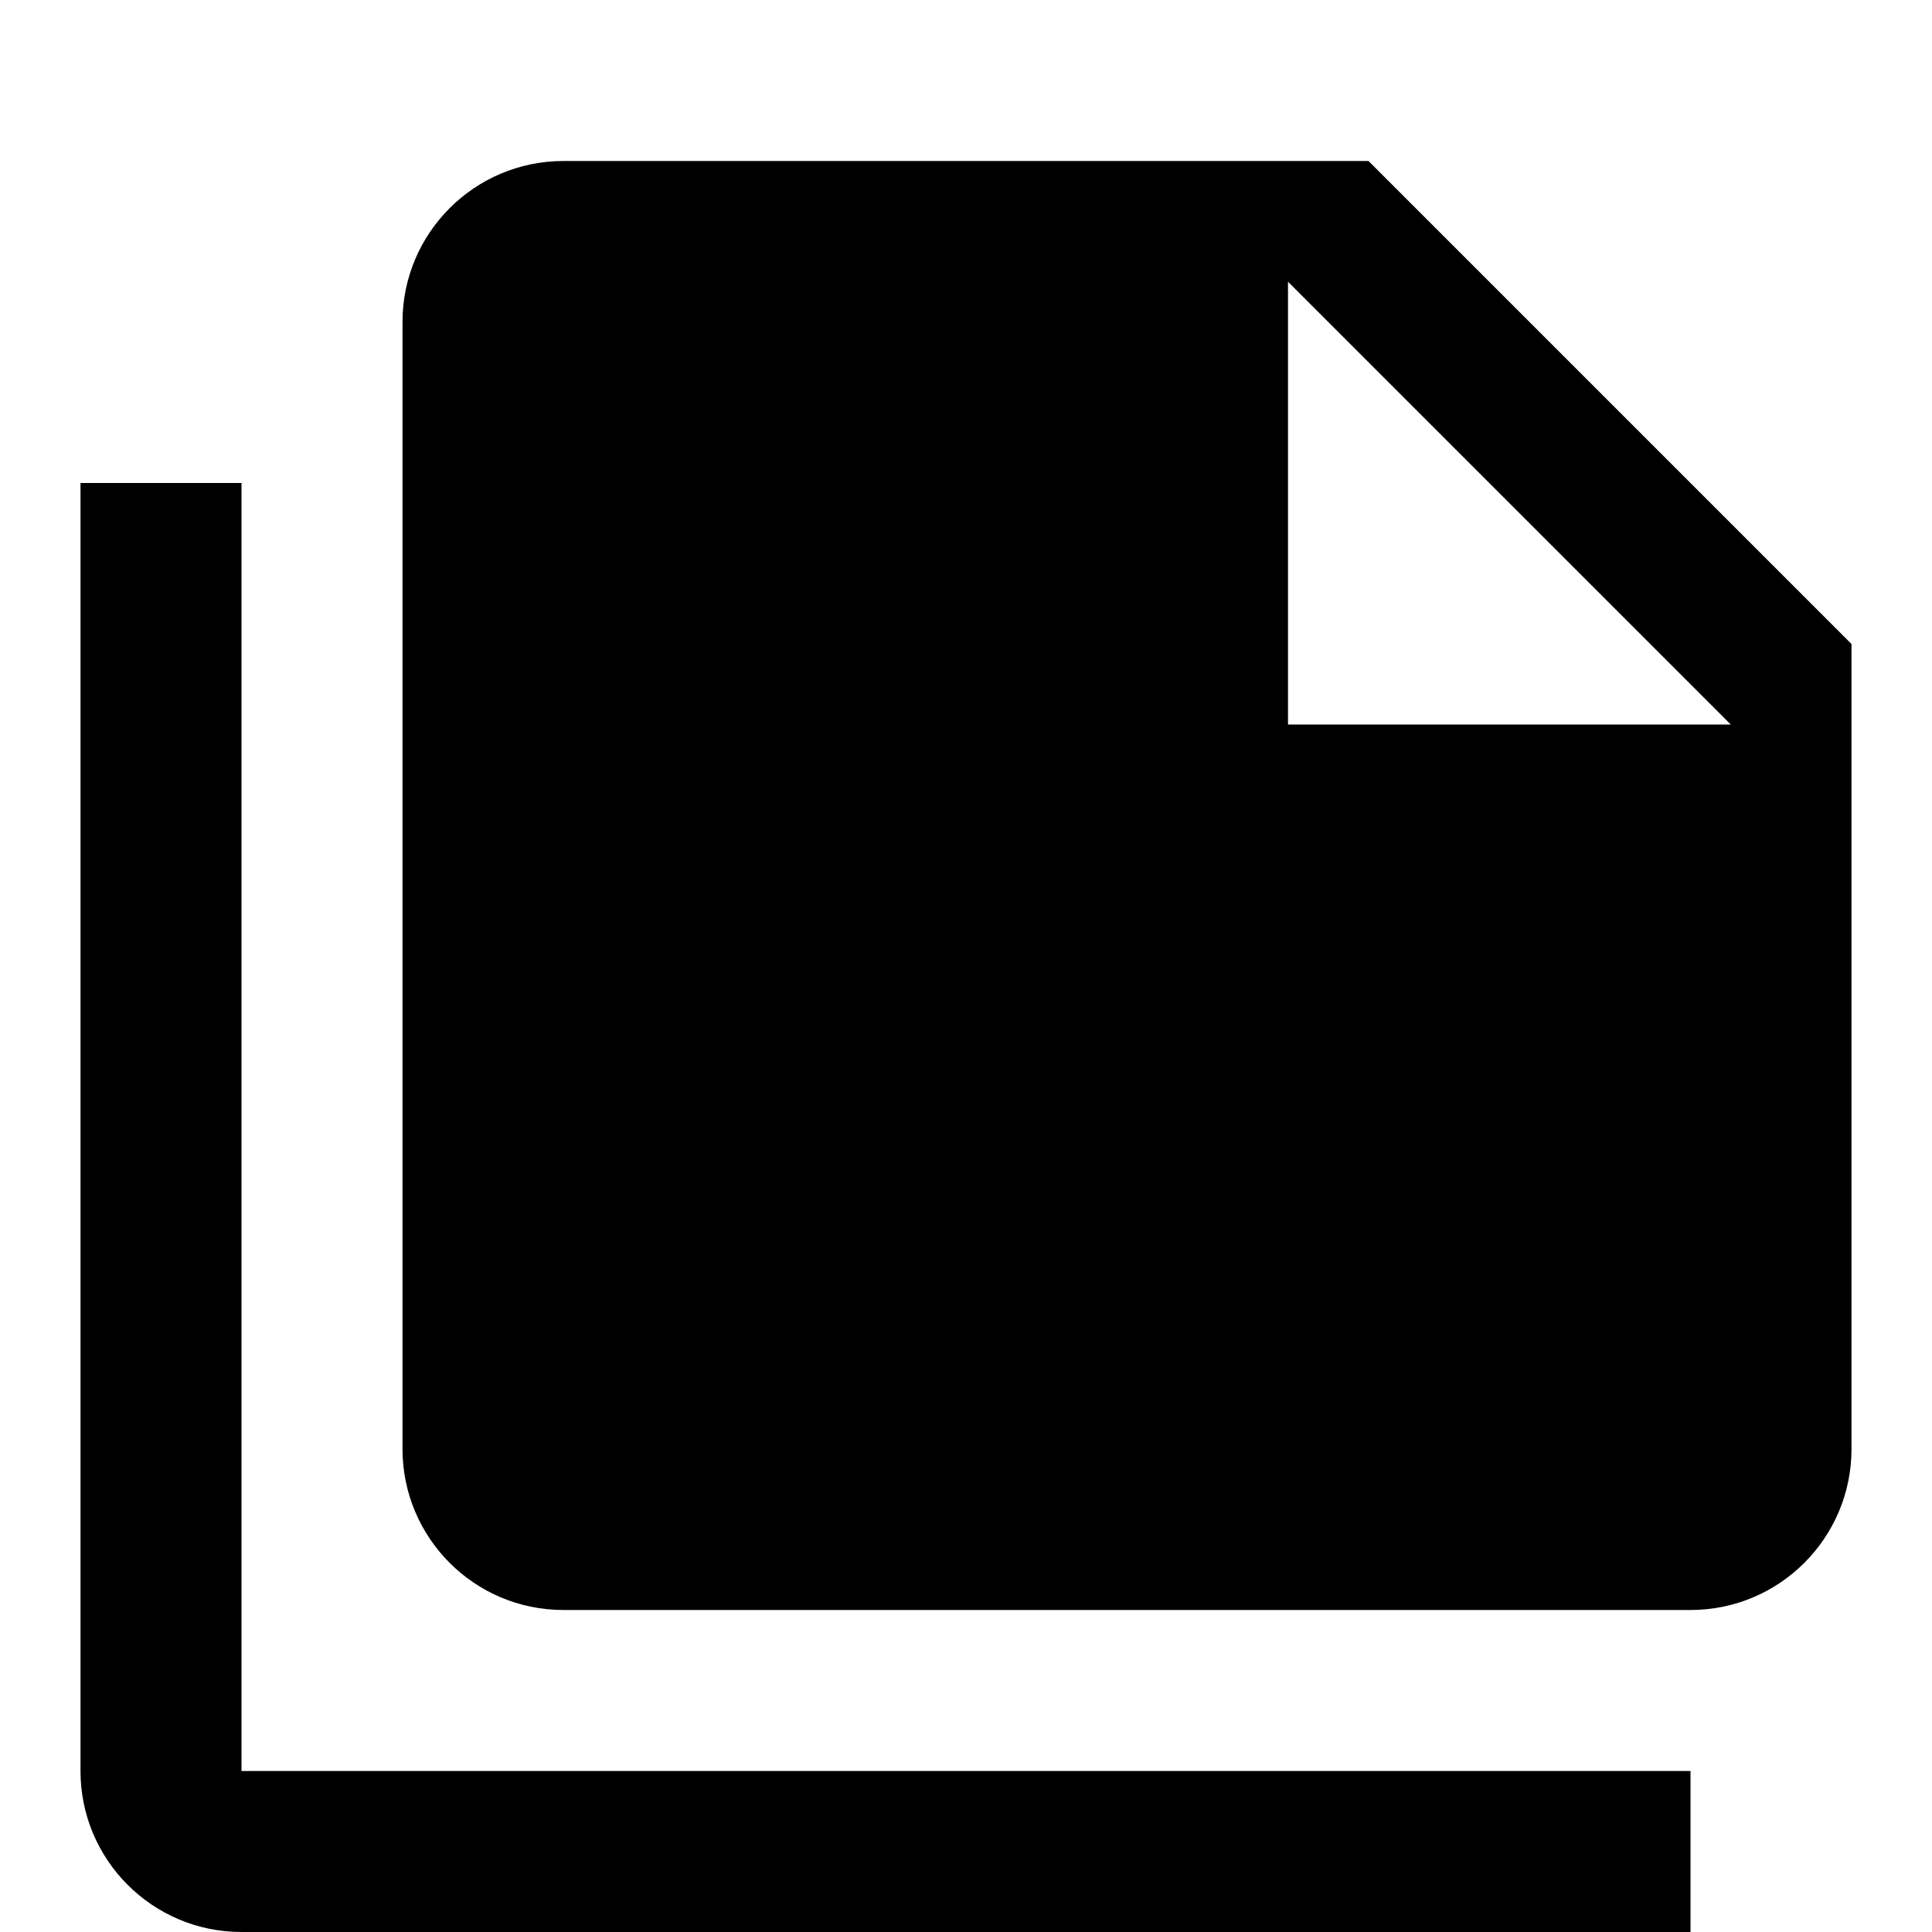
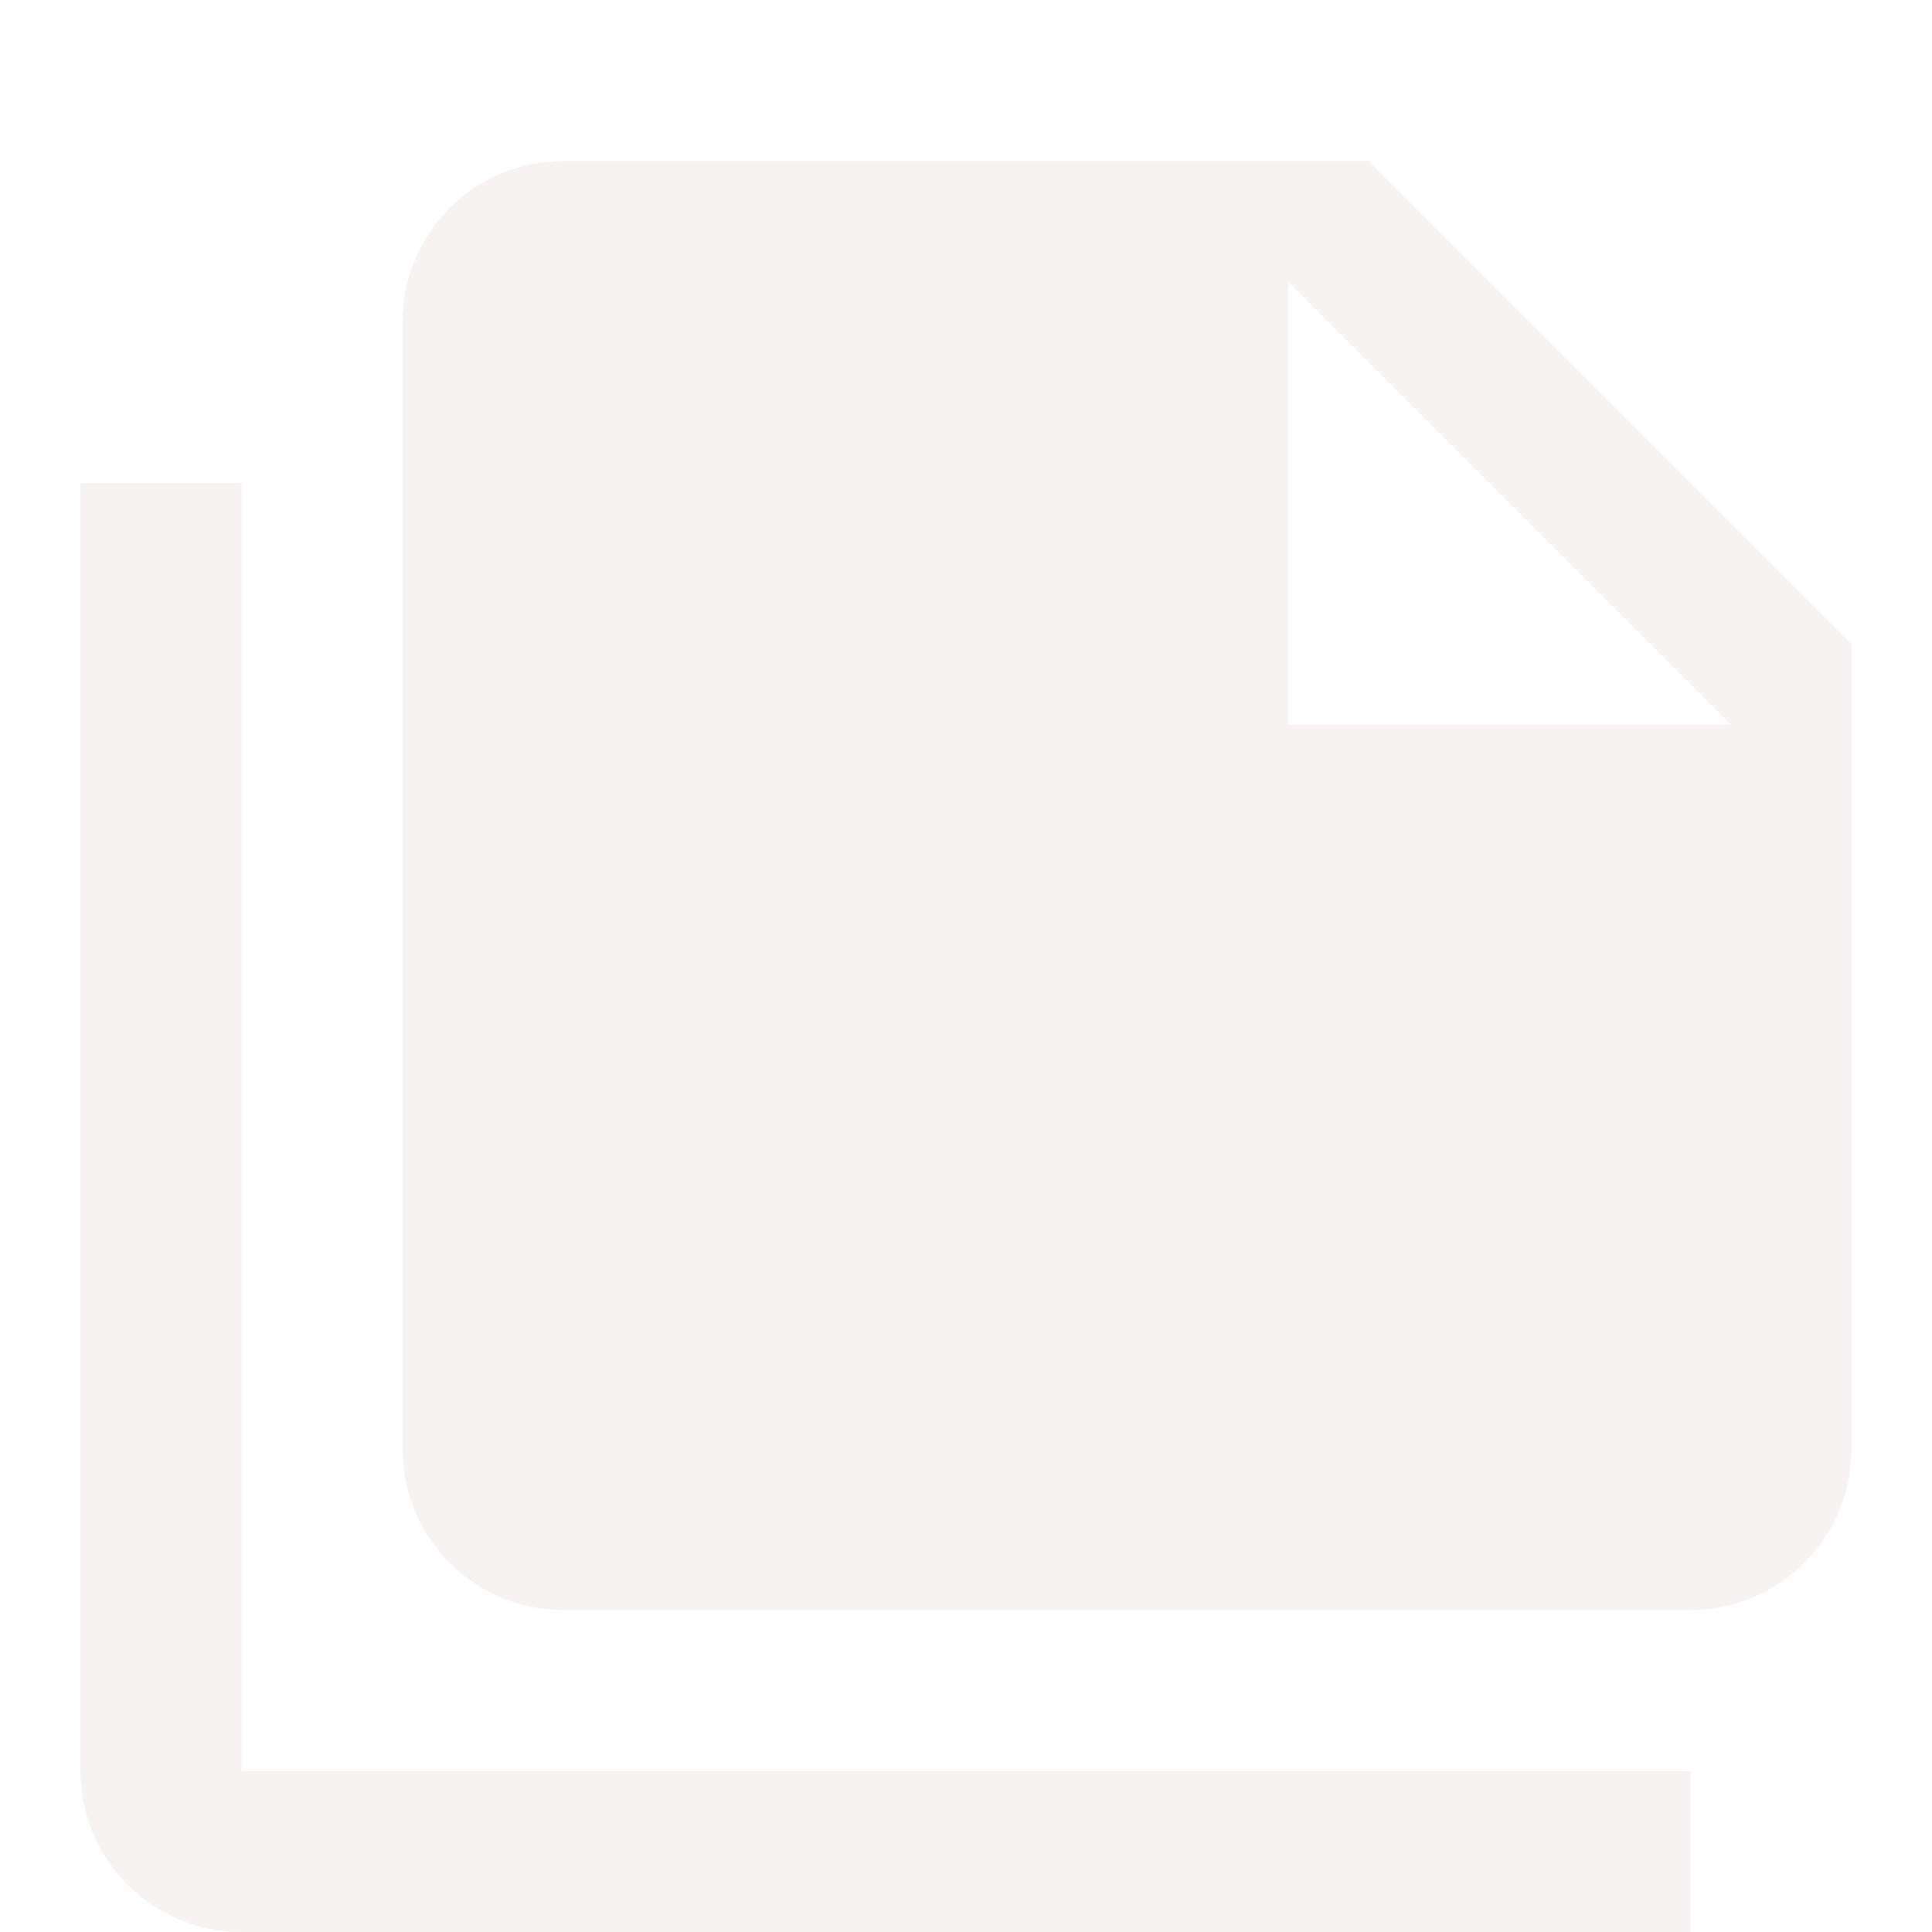
- <svg xmlns="http://www.w3.org/2000/svg" viewBox="0 0 24 24">
+ <svg xmlns="http://www.w3.org/2000/svg" fill="#F6F3F2" viewBox="0 0 24 24">
  <path d="M16,9H21.5L16,3.5V9M7,2H17L23,8V18A2,2 0 0,1 21,20H7C5.89,20 5,19.1 5,18V4A2,2 0 0,1 7,2M3,6V22H21V24H3A2,2 0 0,1 1,22V6H3Z" />
</svg>
